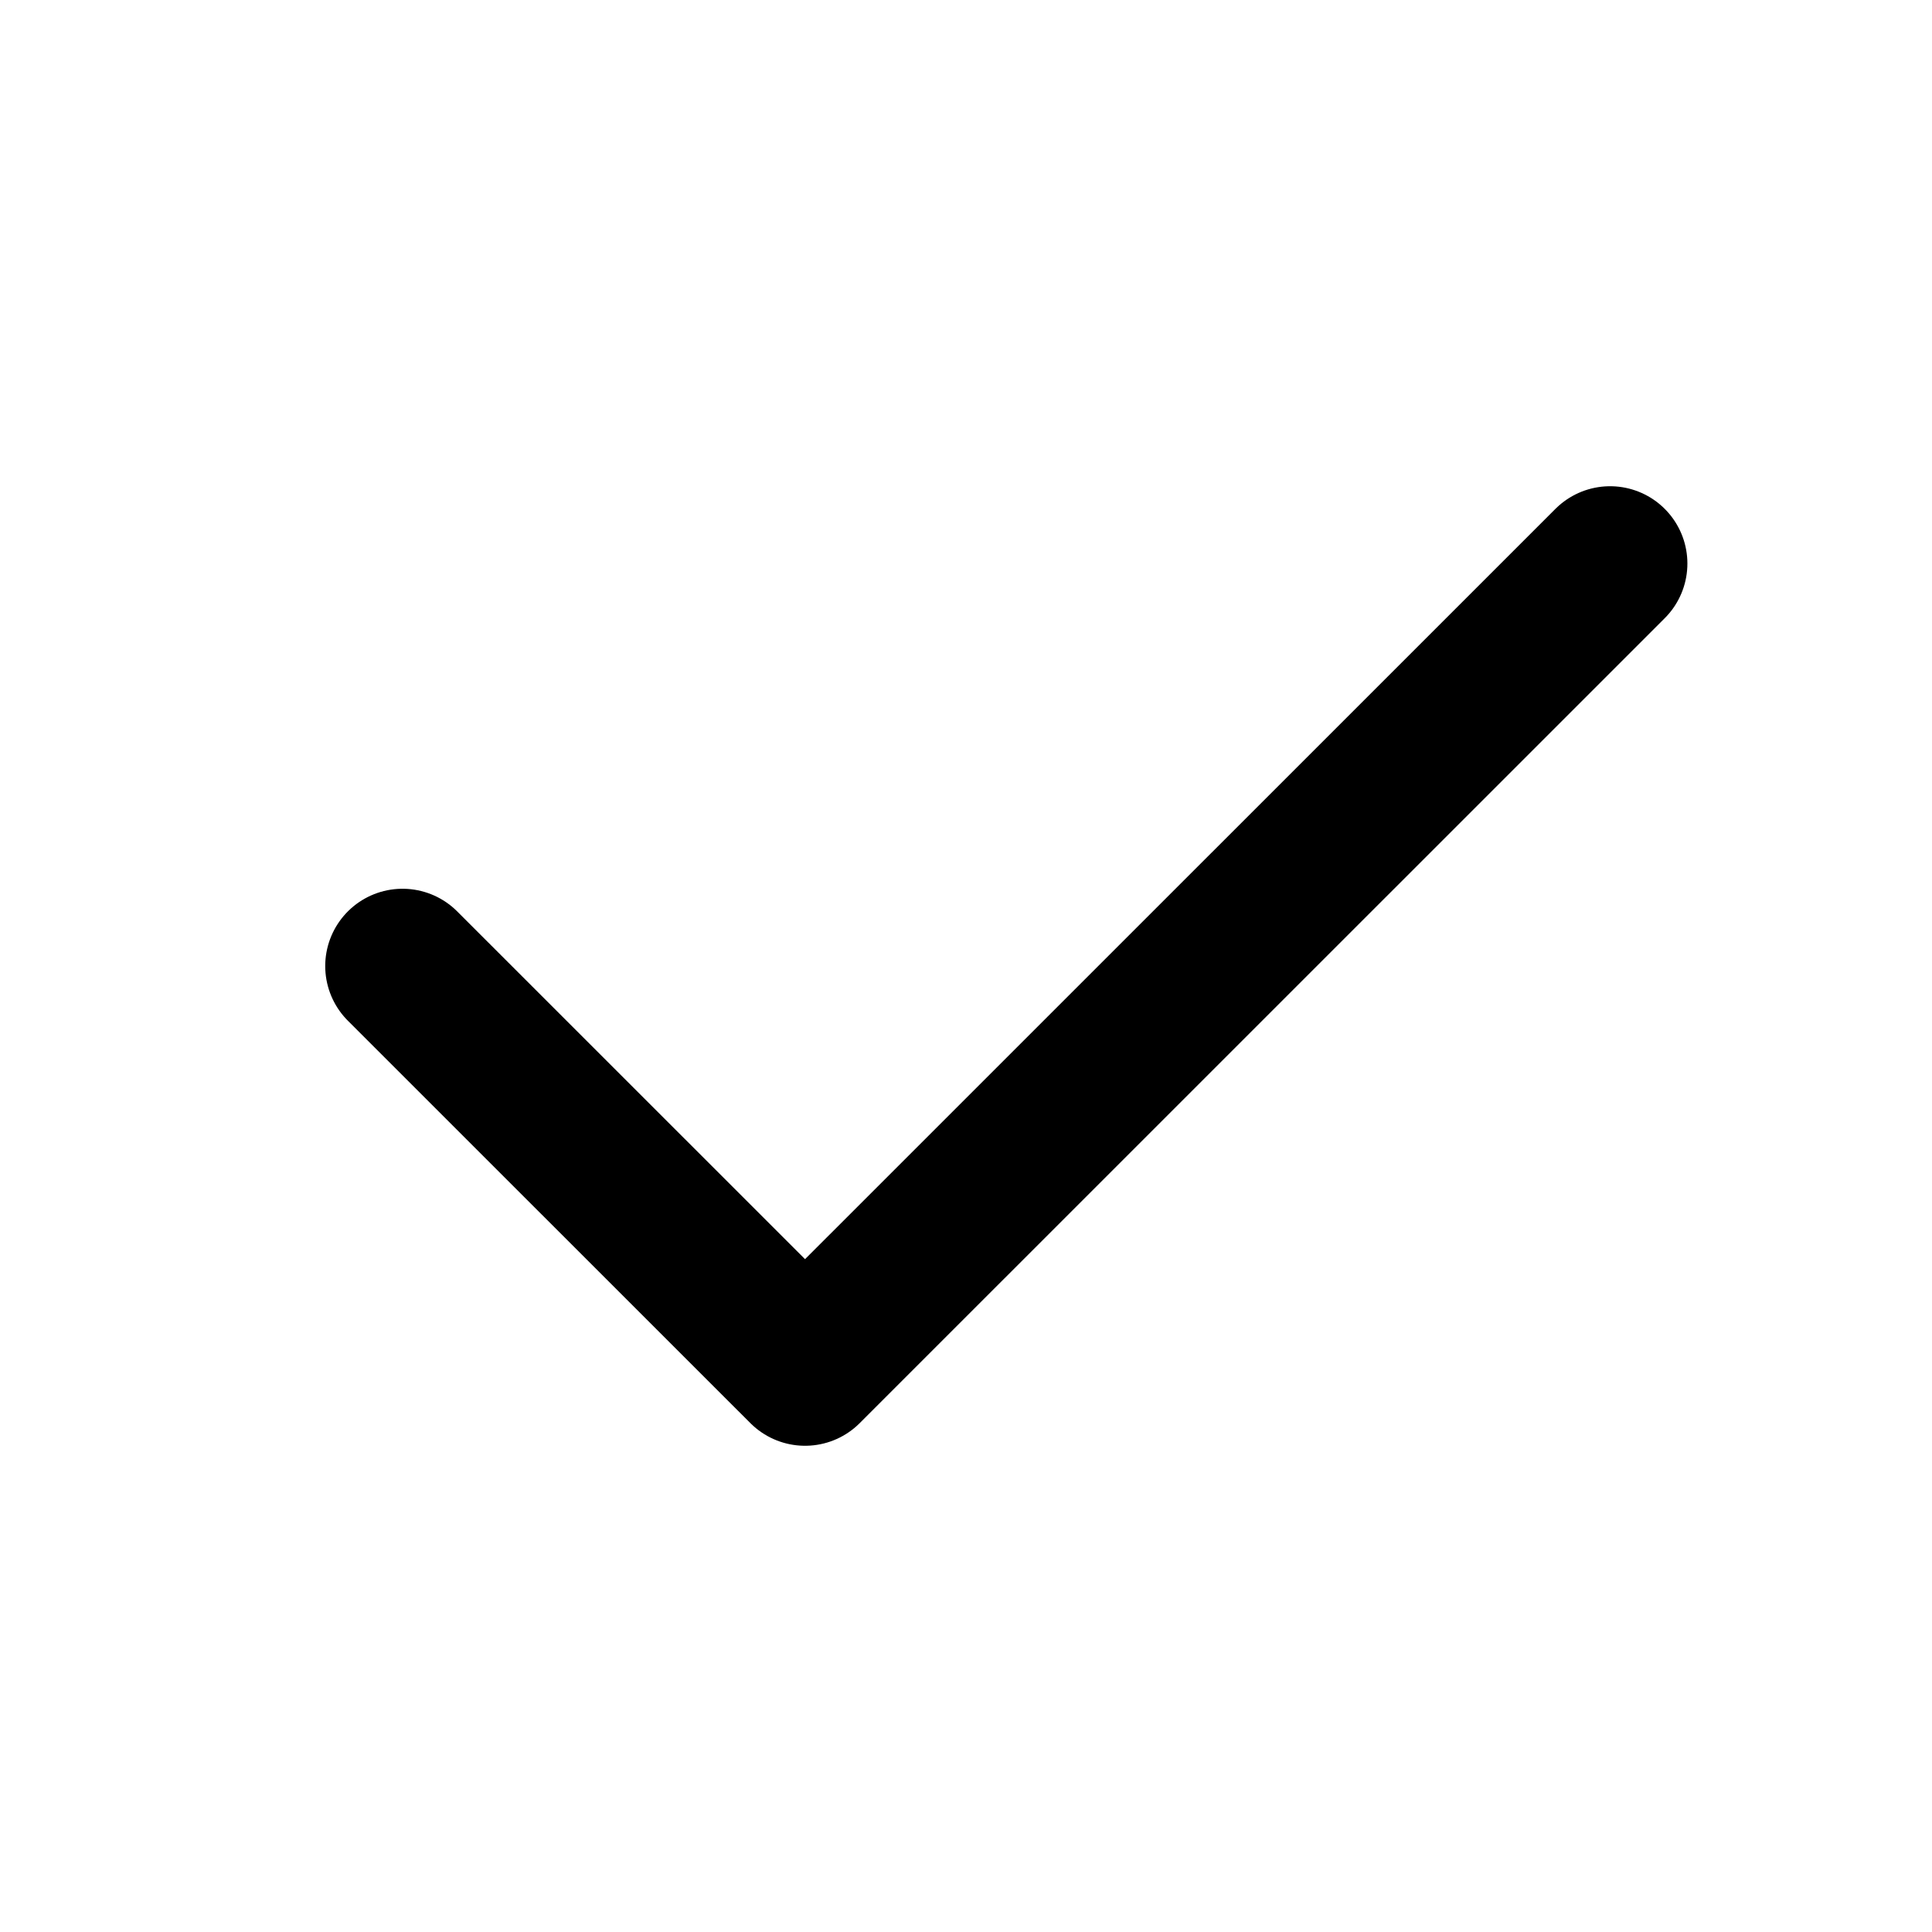
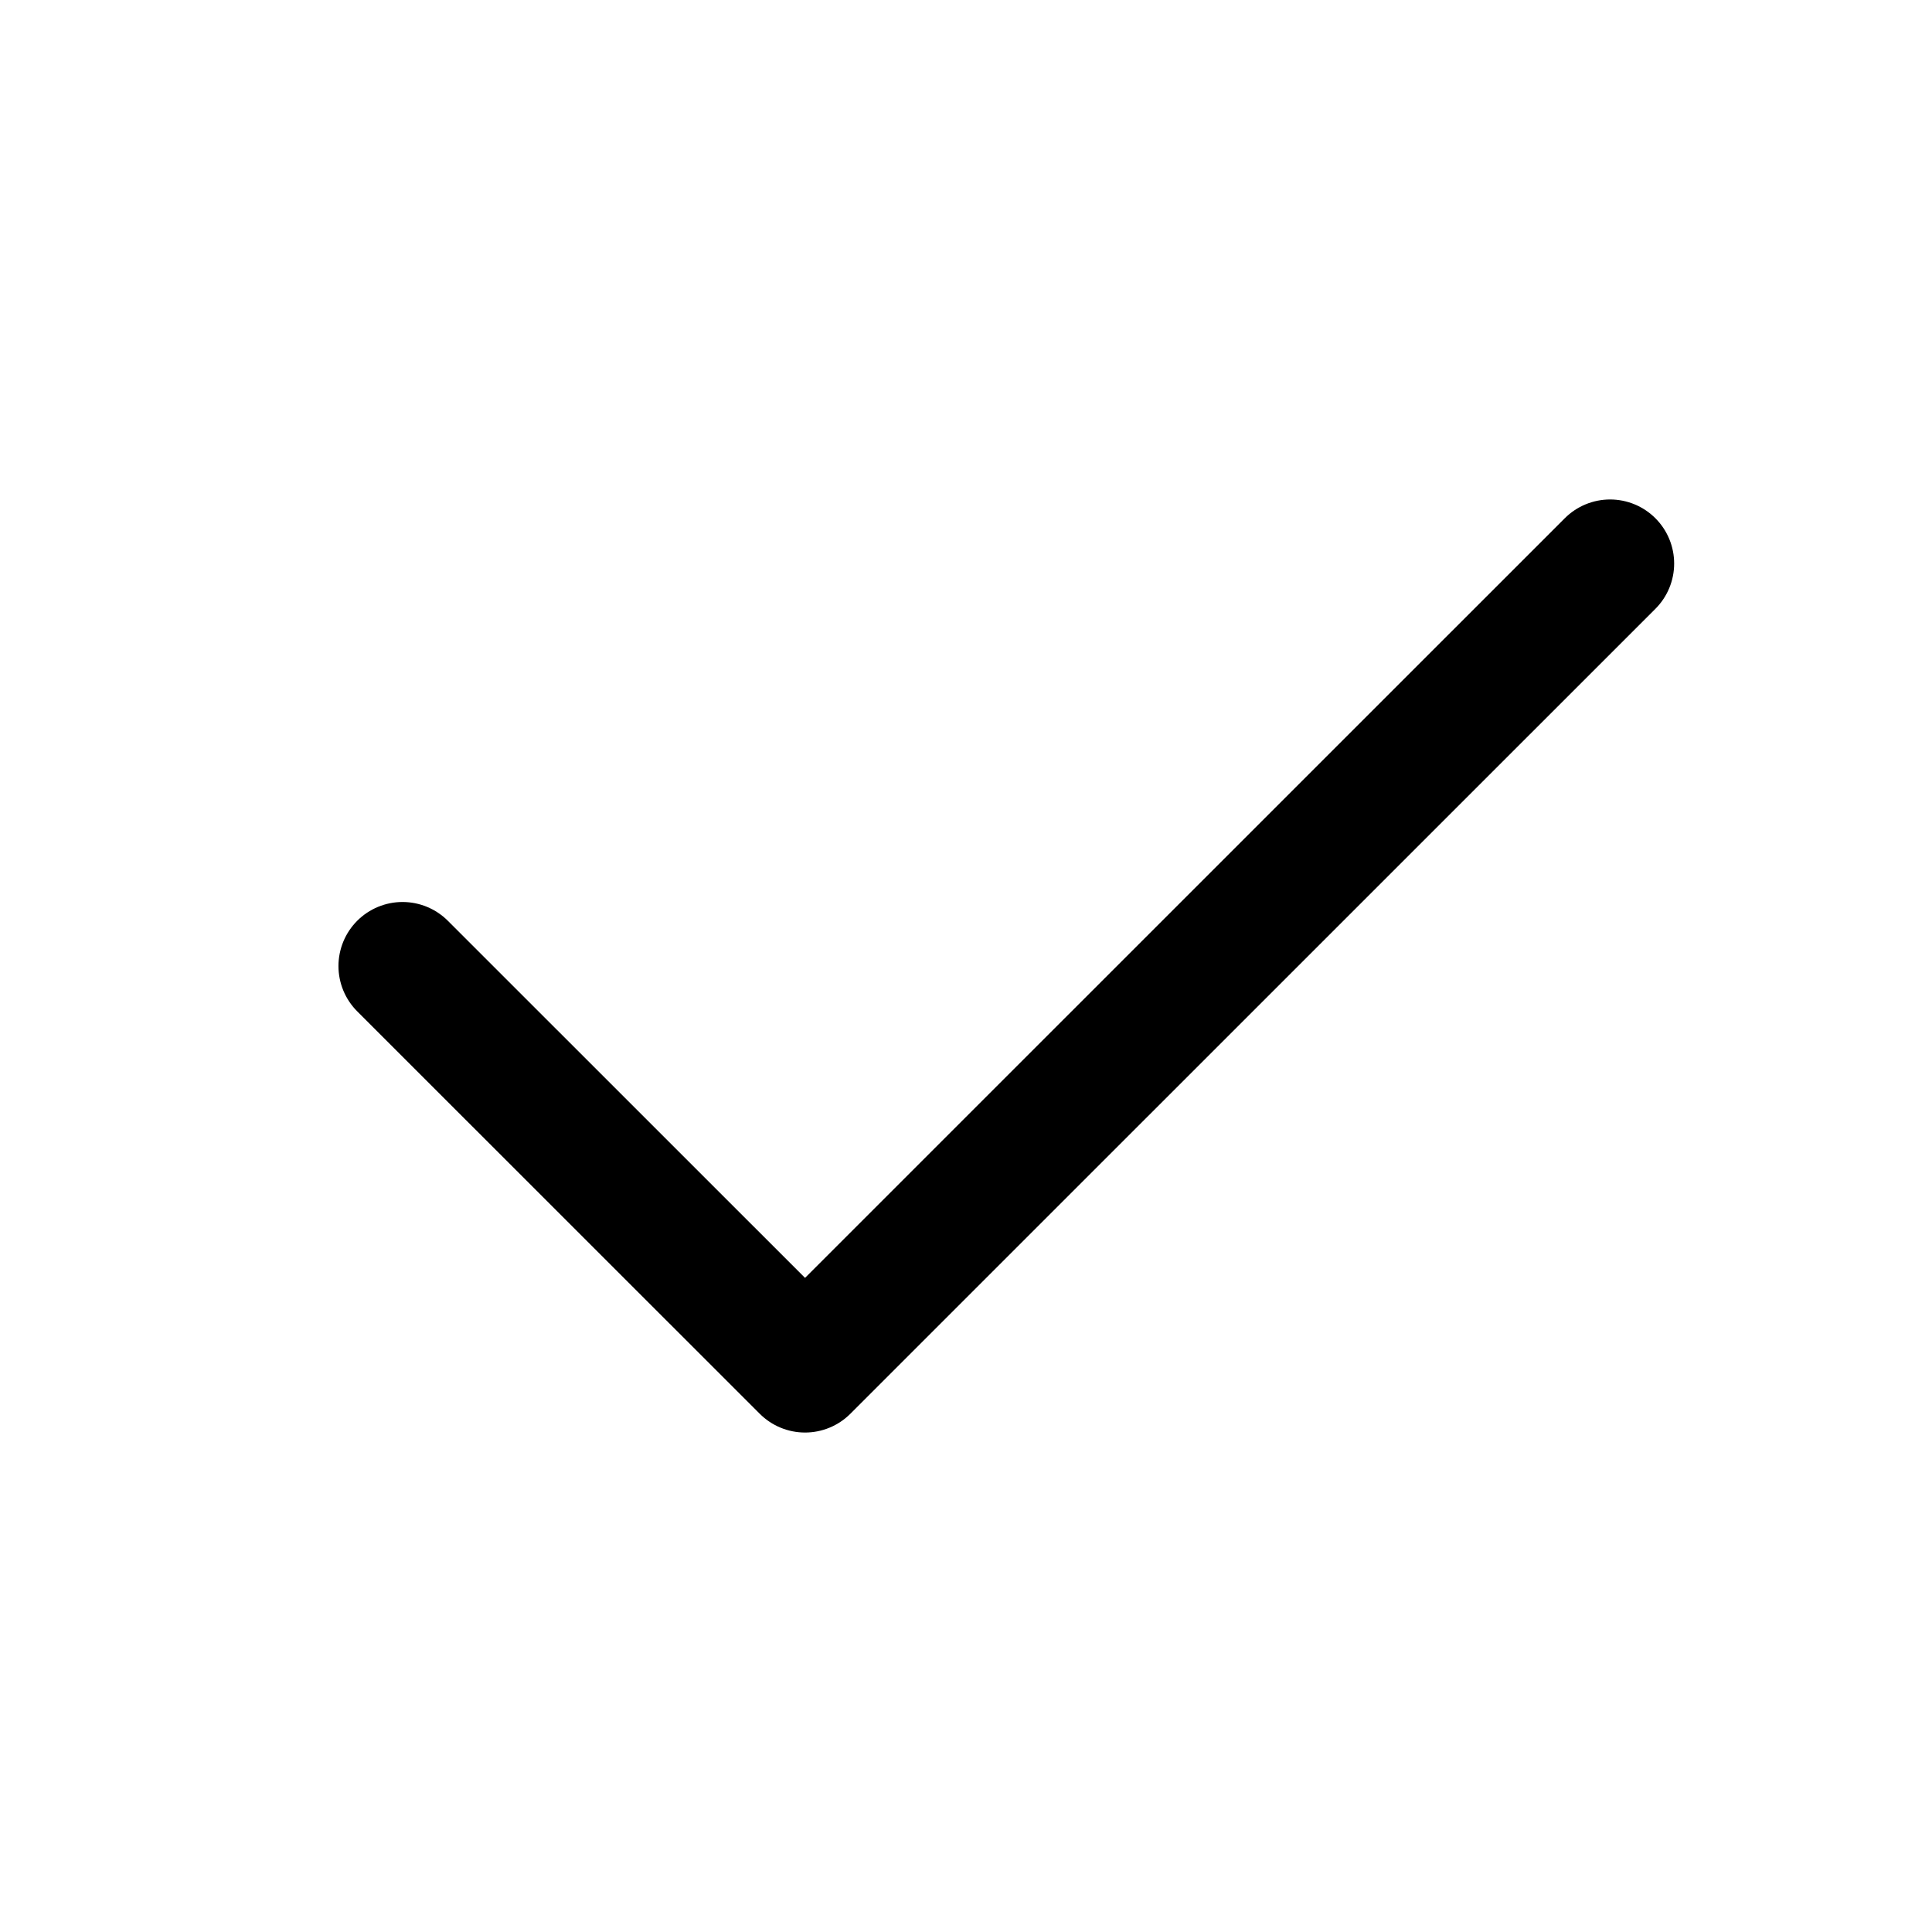
<svg xmlns="http://www.w3.org/2000/svg" preserveAspectRatio="none" overflow="visible" style="display: block;" width="18.095" height="18.095" viewBox="0 0 18.095 18.095" fill="none">
  <g id="tabler-icon-check">
-     <path id="Vector" d="M3.77 9.048L7.54 12.817L15.08 5.278" stroke="currentColor" stroke-width="1.448" stroke-linecap="round" stroke-linejoin="round" />
+     <path id="Vector" d="M3.77 9.048L7.54 12.817L15.08 5.278" stroke="currentColor" stroke-width="1.2" stroke-linecap="round" stroke-linejoin="round" />
  </g>
</svg>
